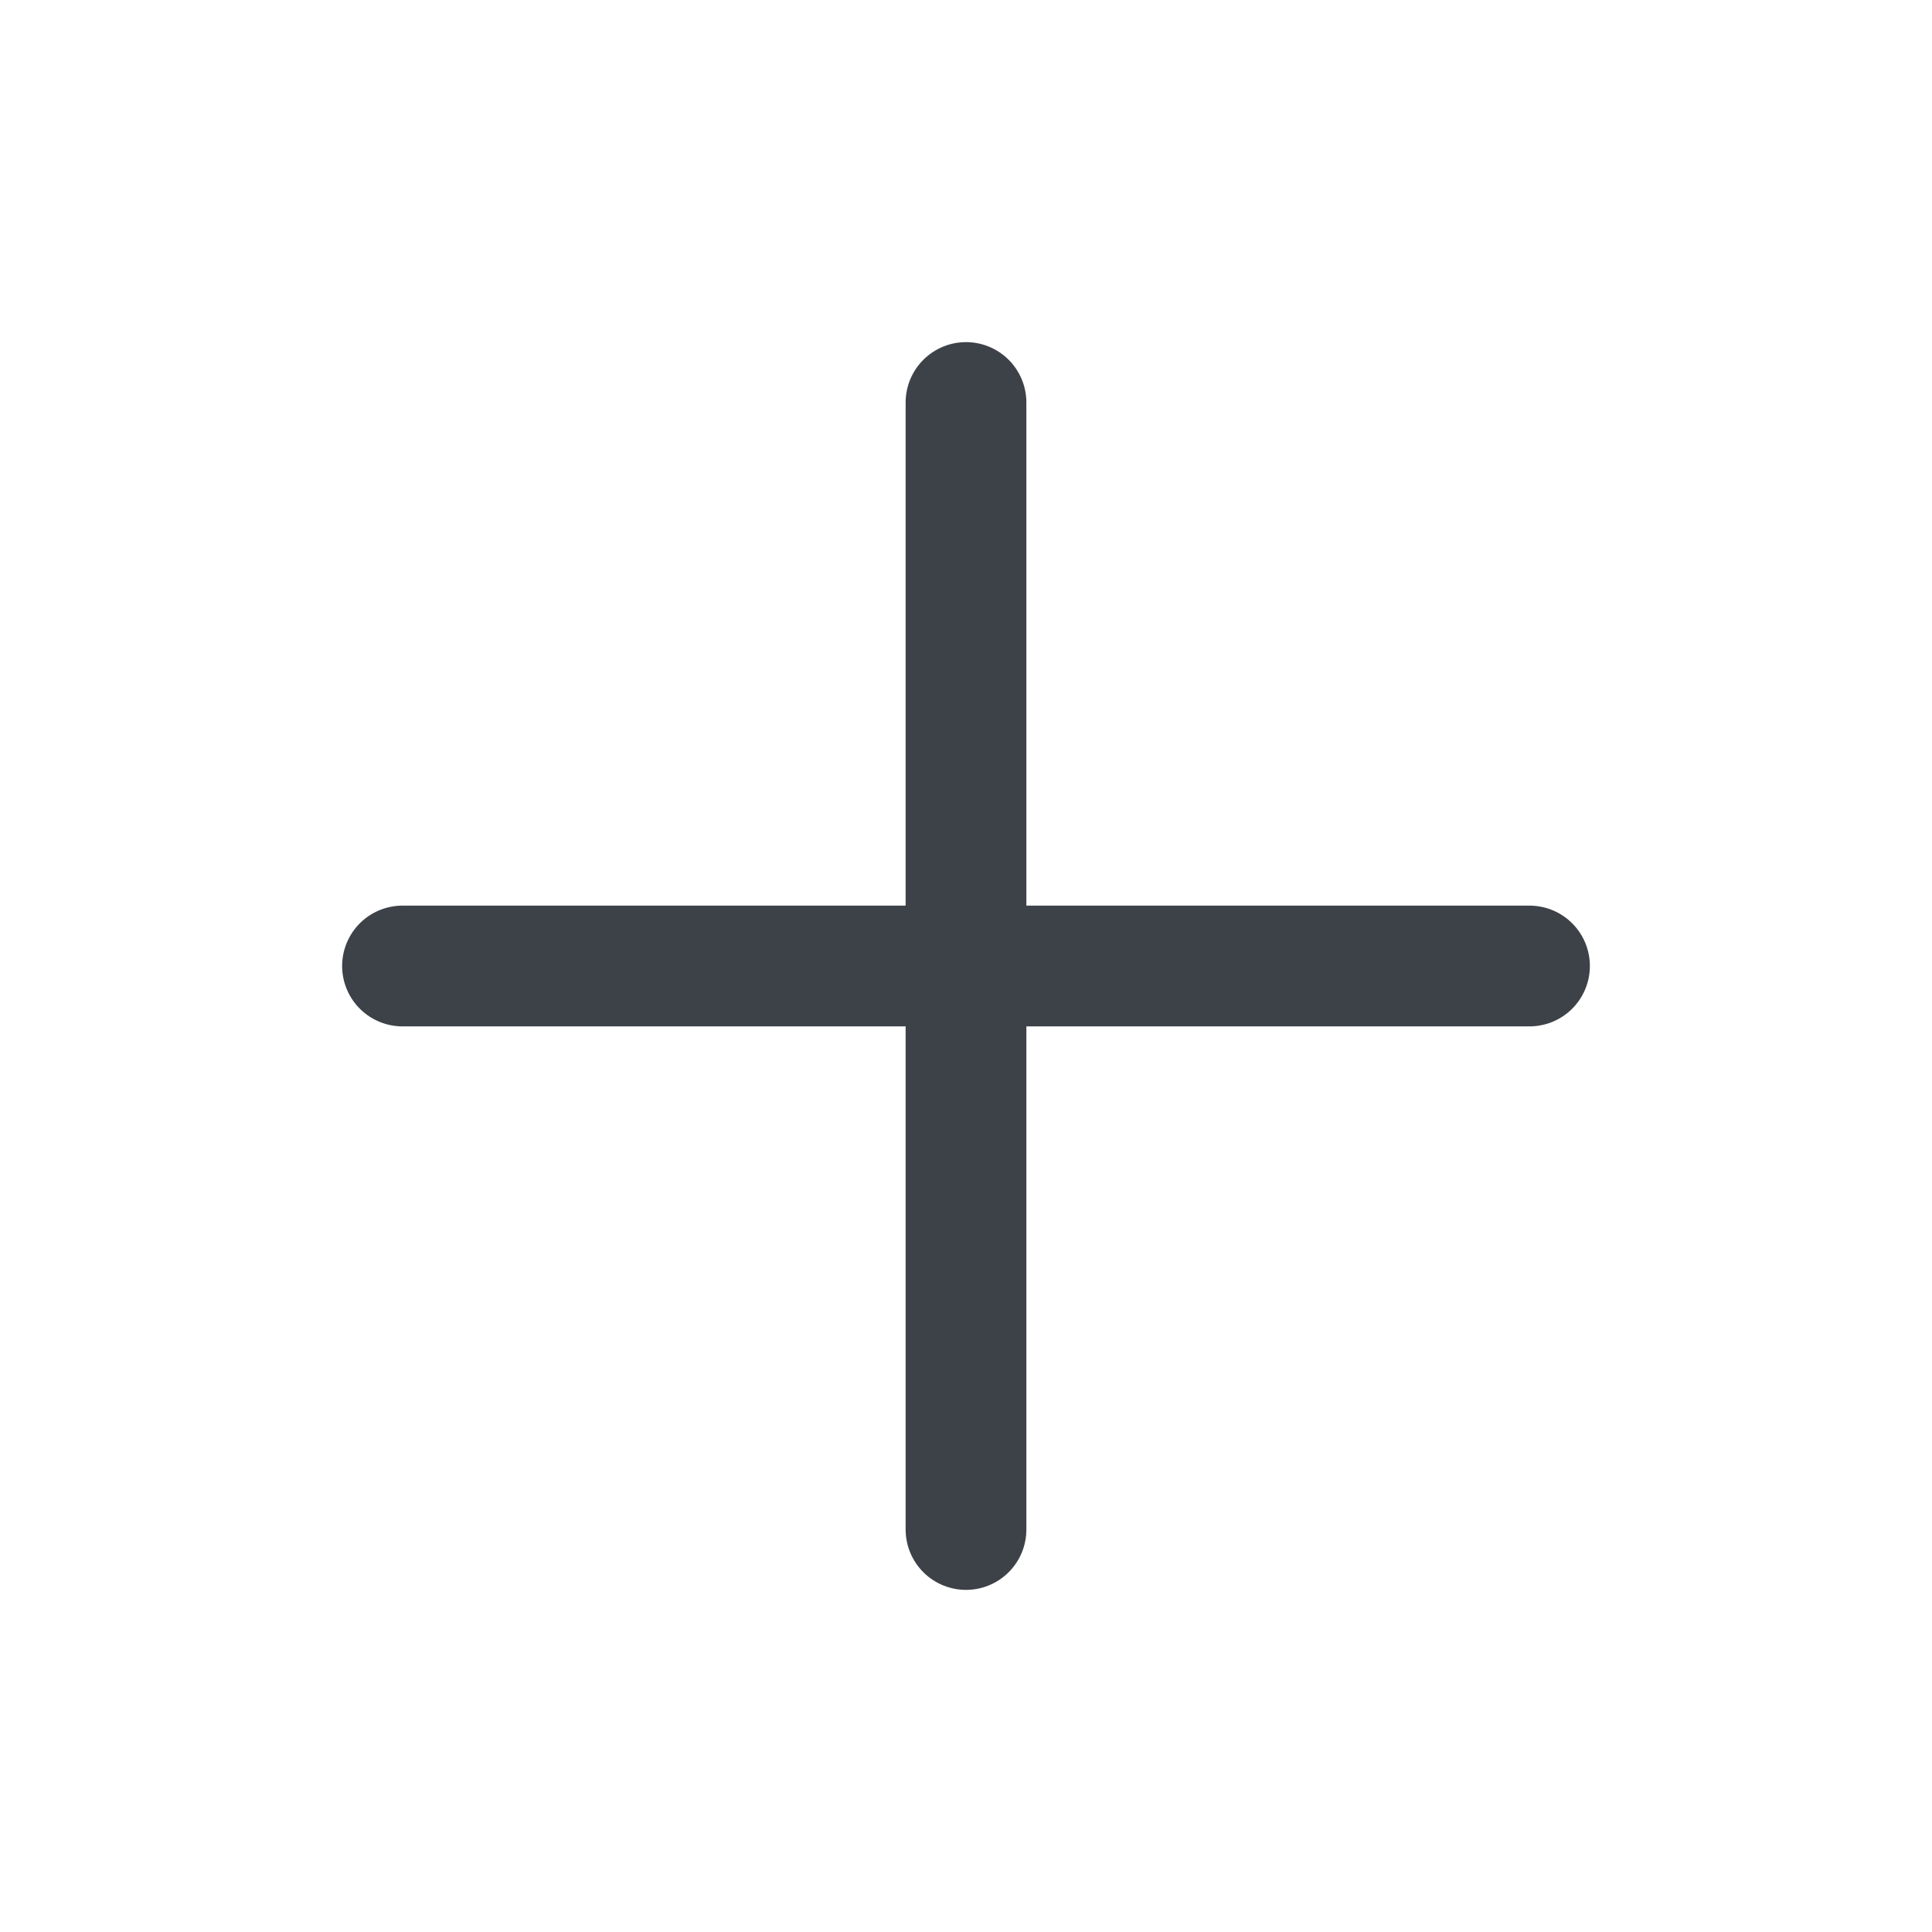
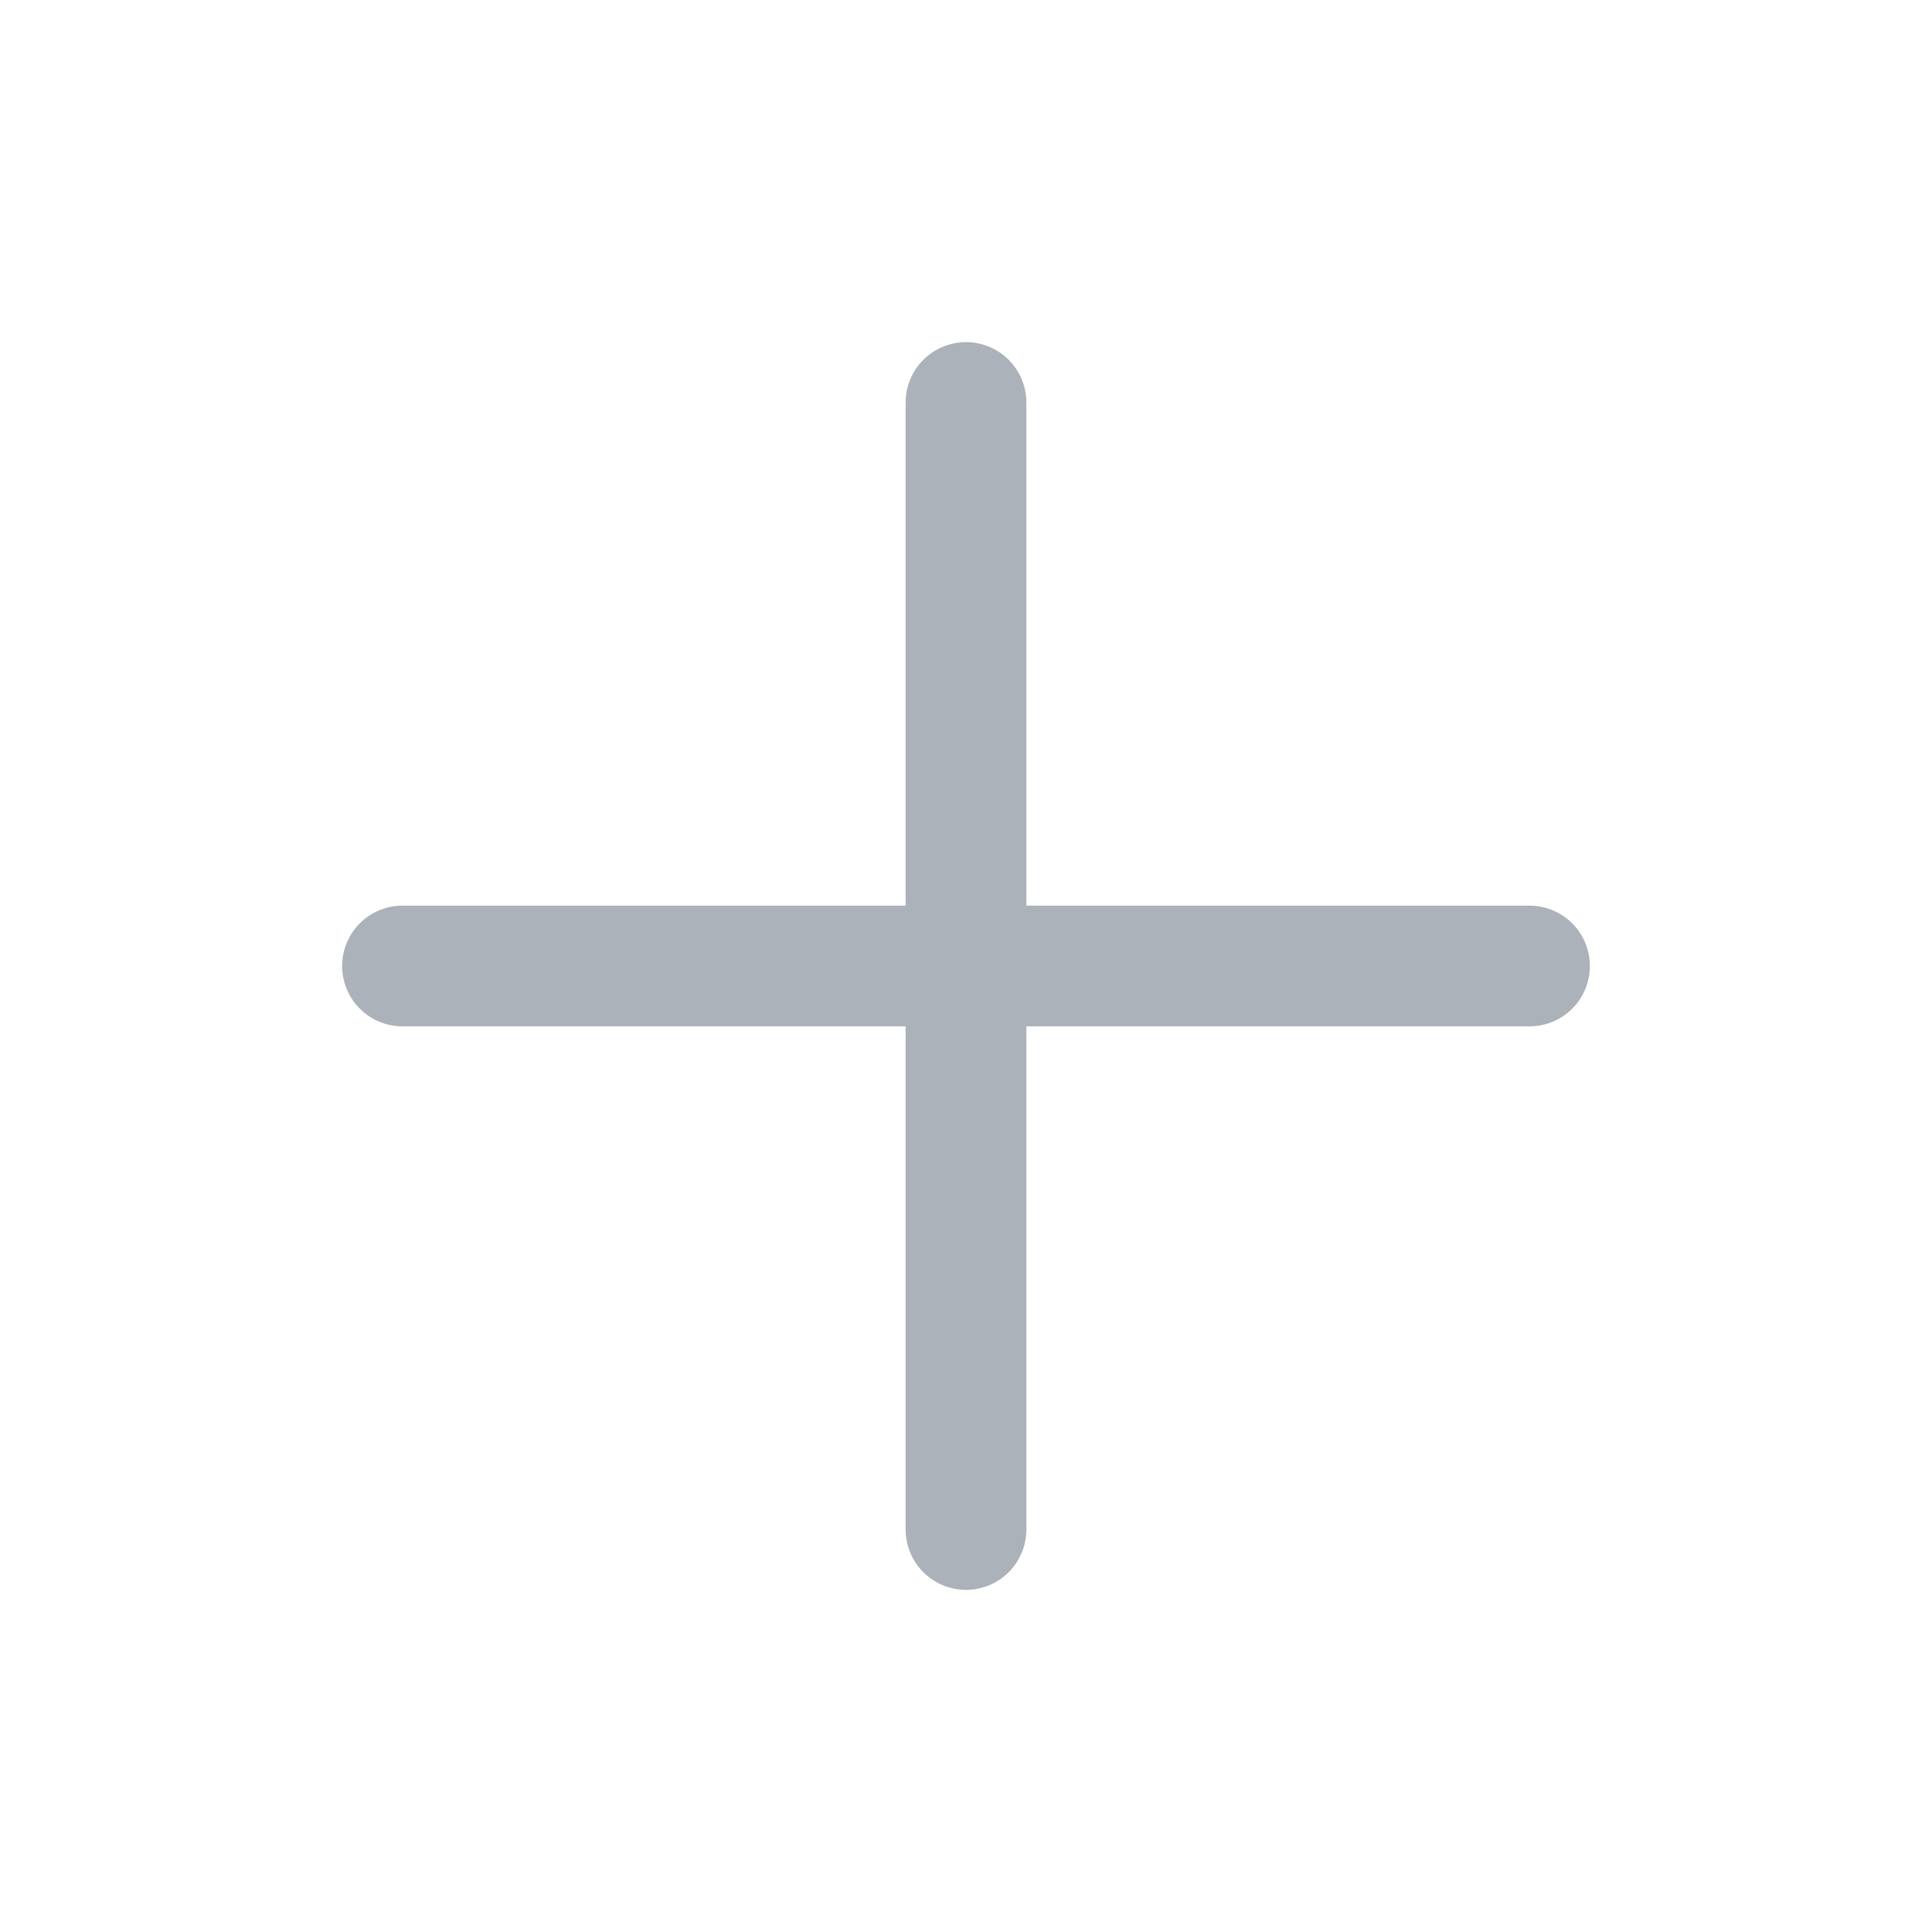
<svg xmlns="http://www.w3.org/2000/svg" width="24" height="24" viewBox="0 0 24 24" fill="none">
-   <path d="M12 5V19M5 12H19" stroke="#3D4248" stroke-width="1.5" stroke-linecap="round" stroke-linejoin="round" />
+   <path d="M12 5V19M5 12H19" stroke="#ACB2B9" stroke-width="1.5" stroke-linecap="round" stroke-linejoin="round" />
</svg>
